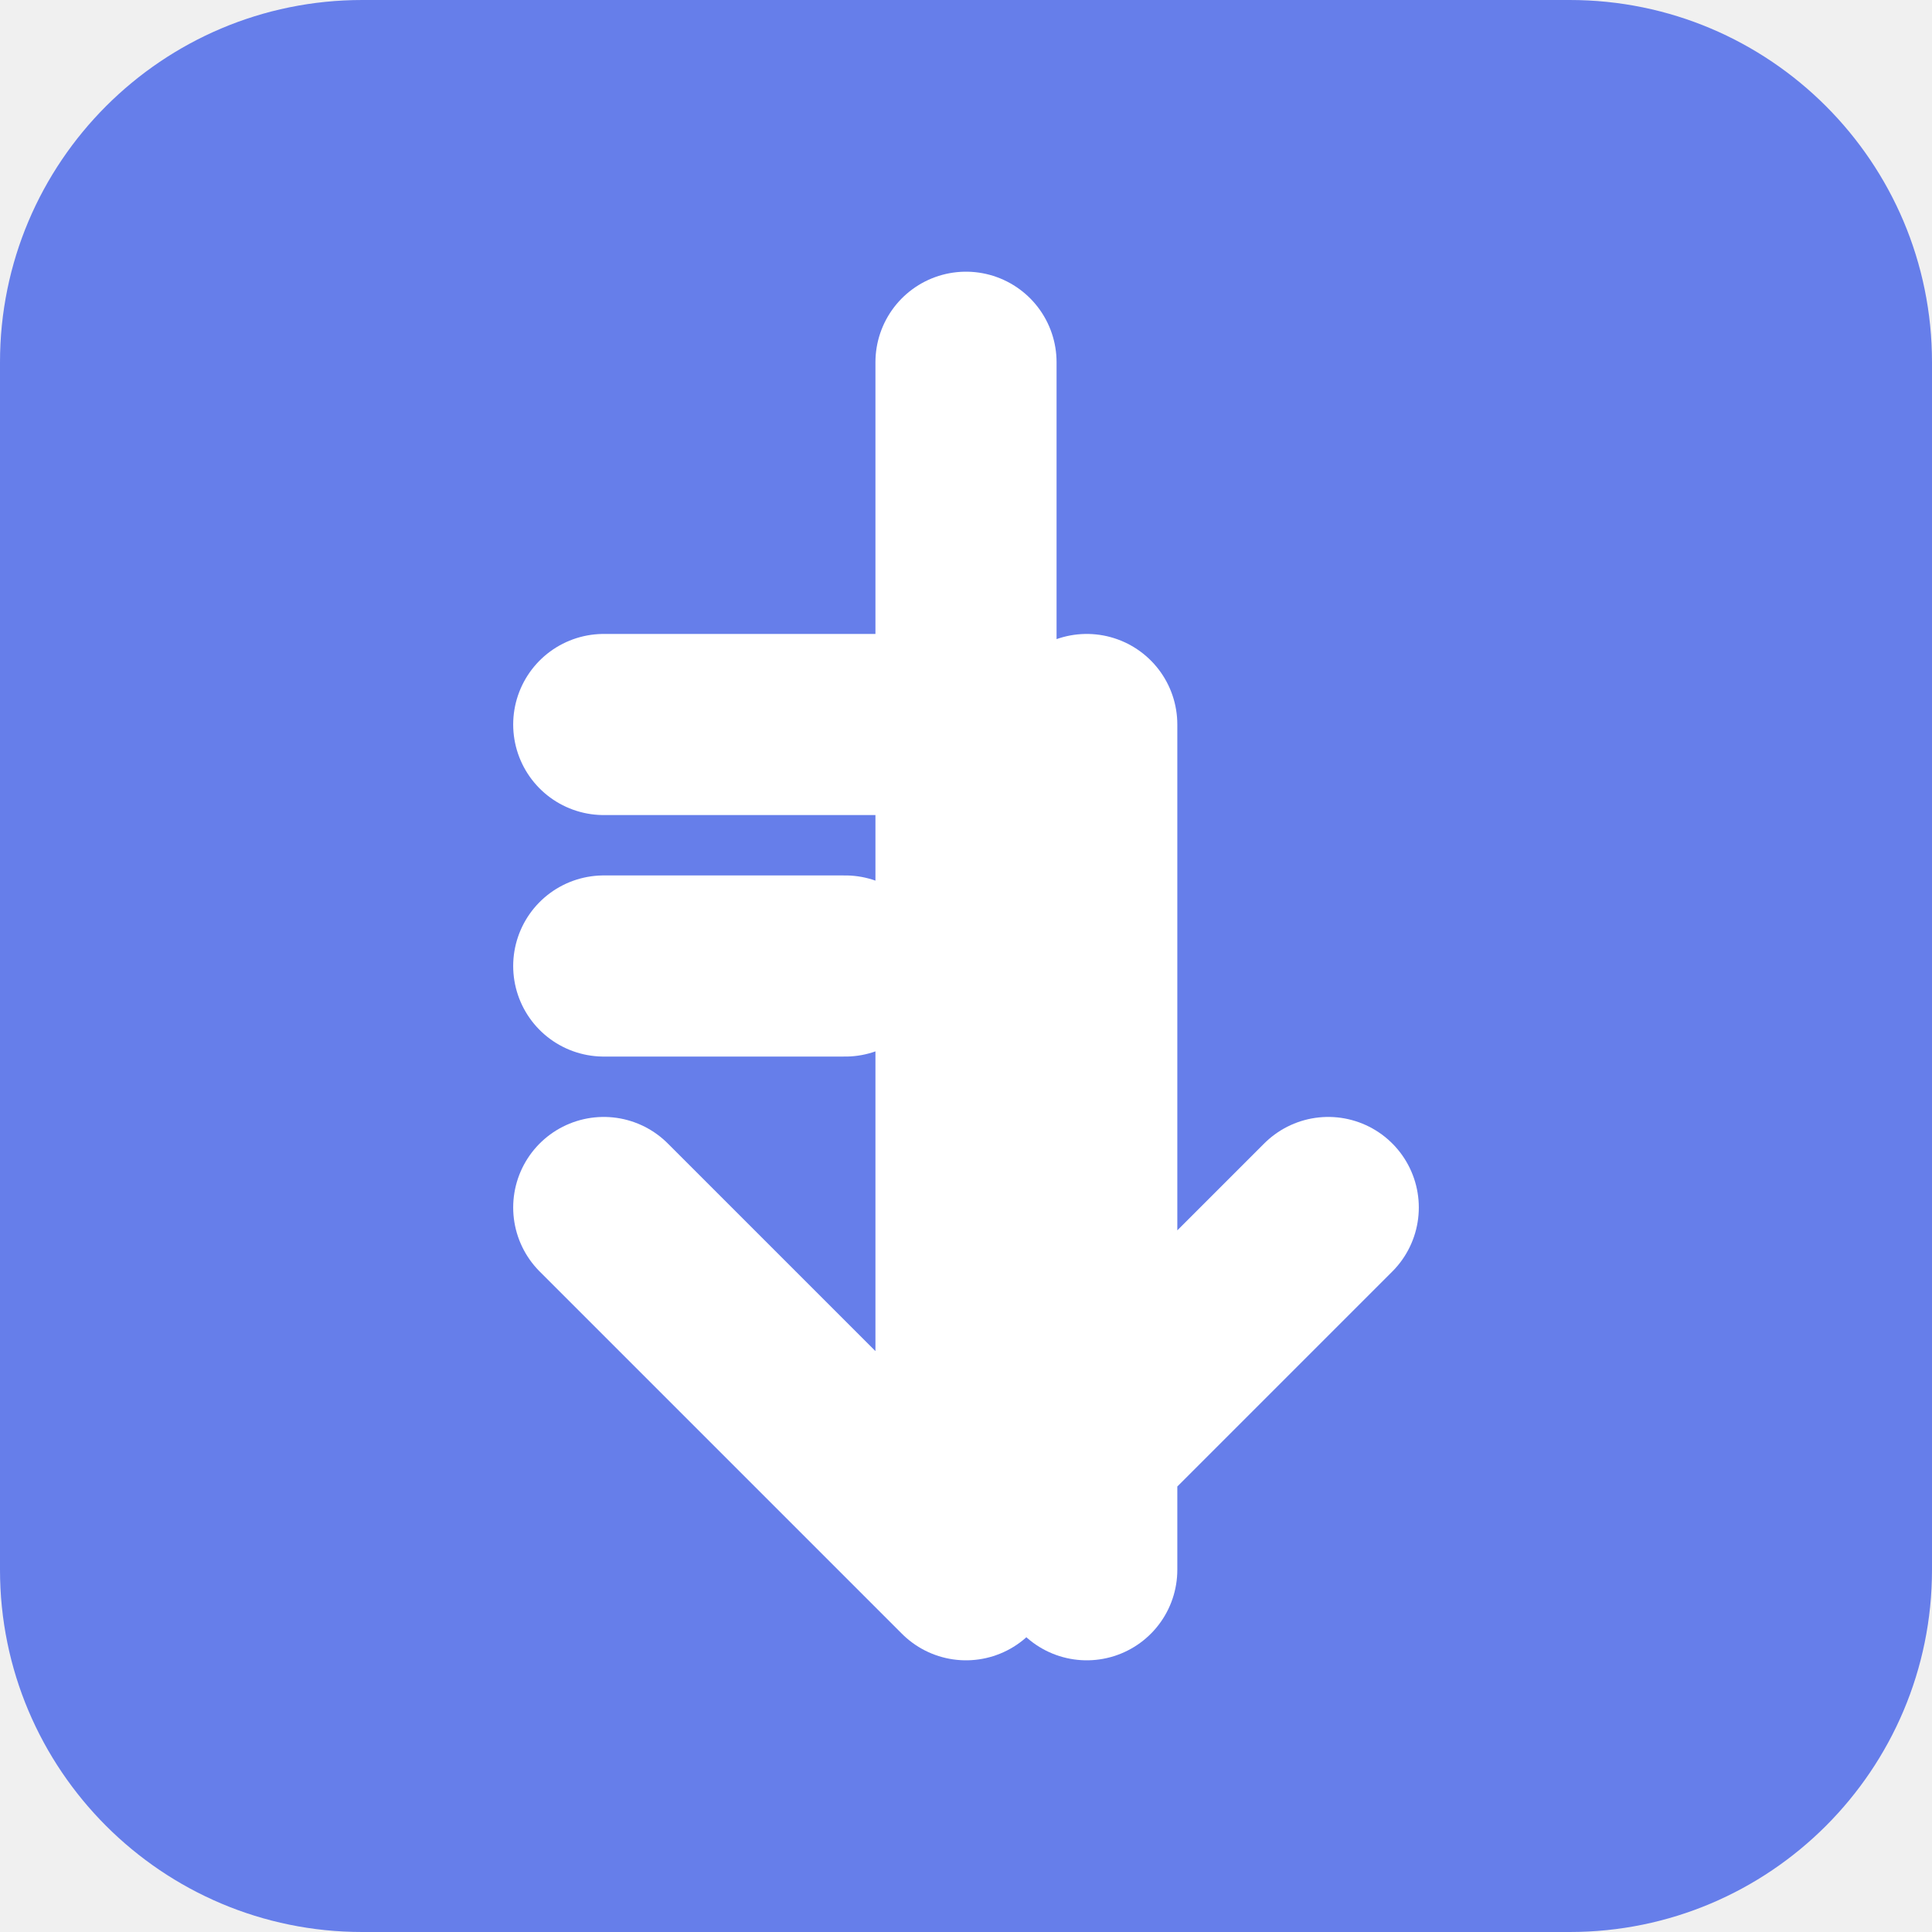
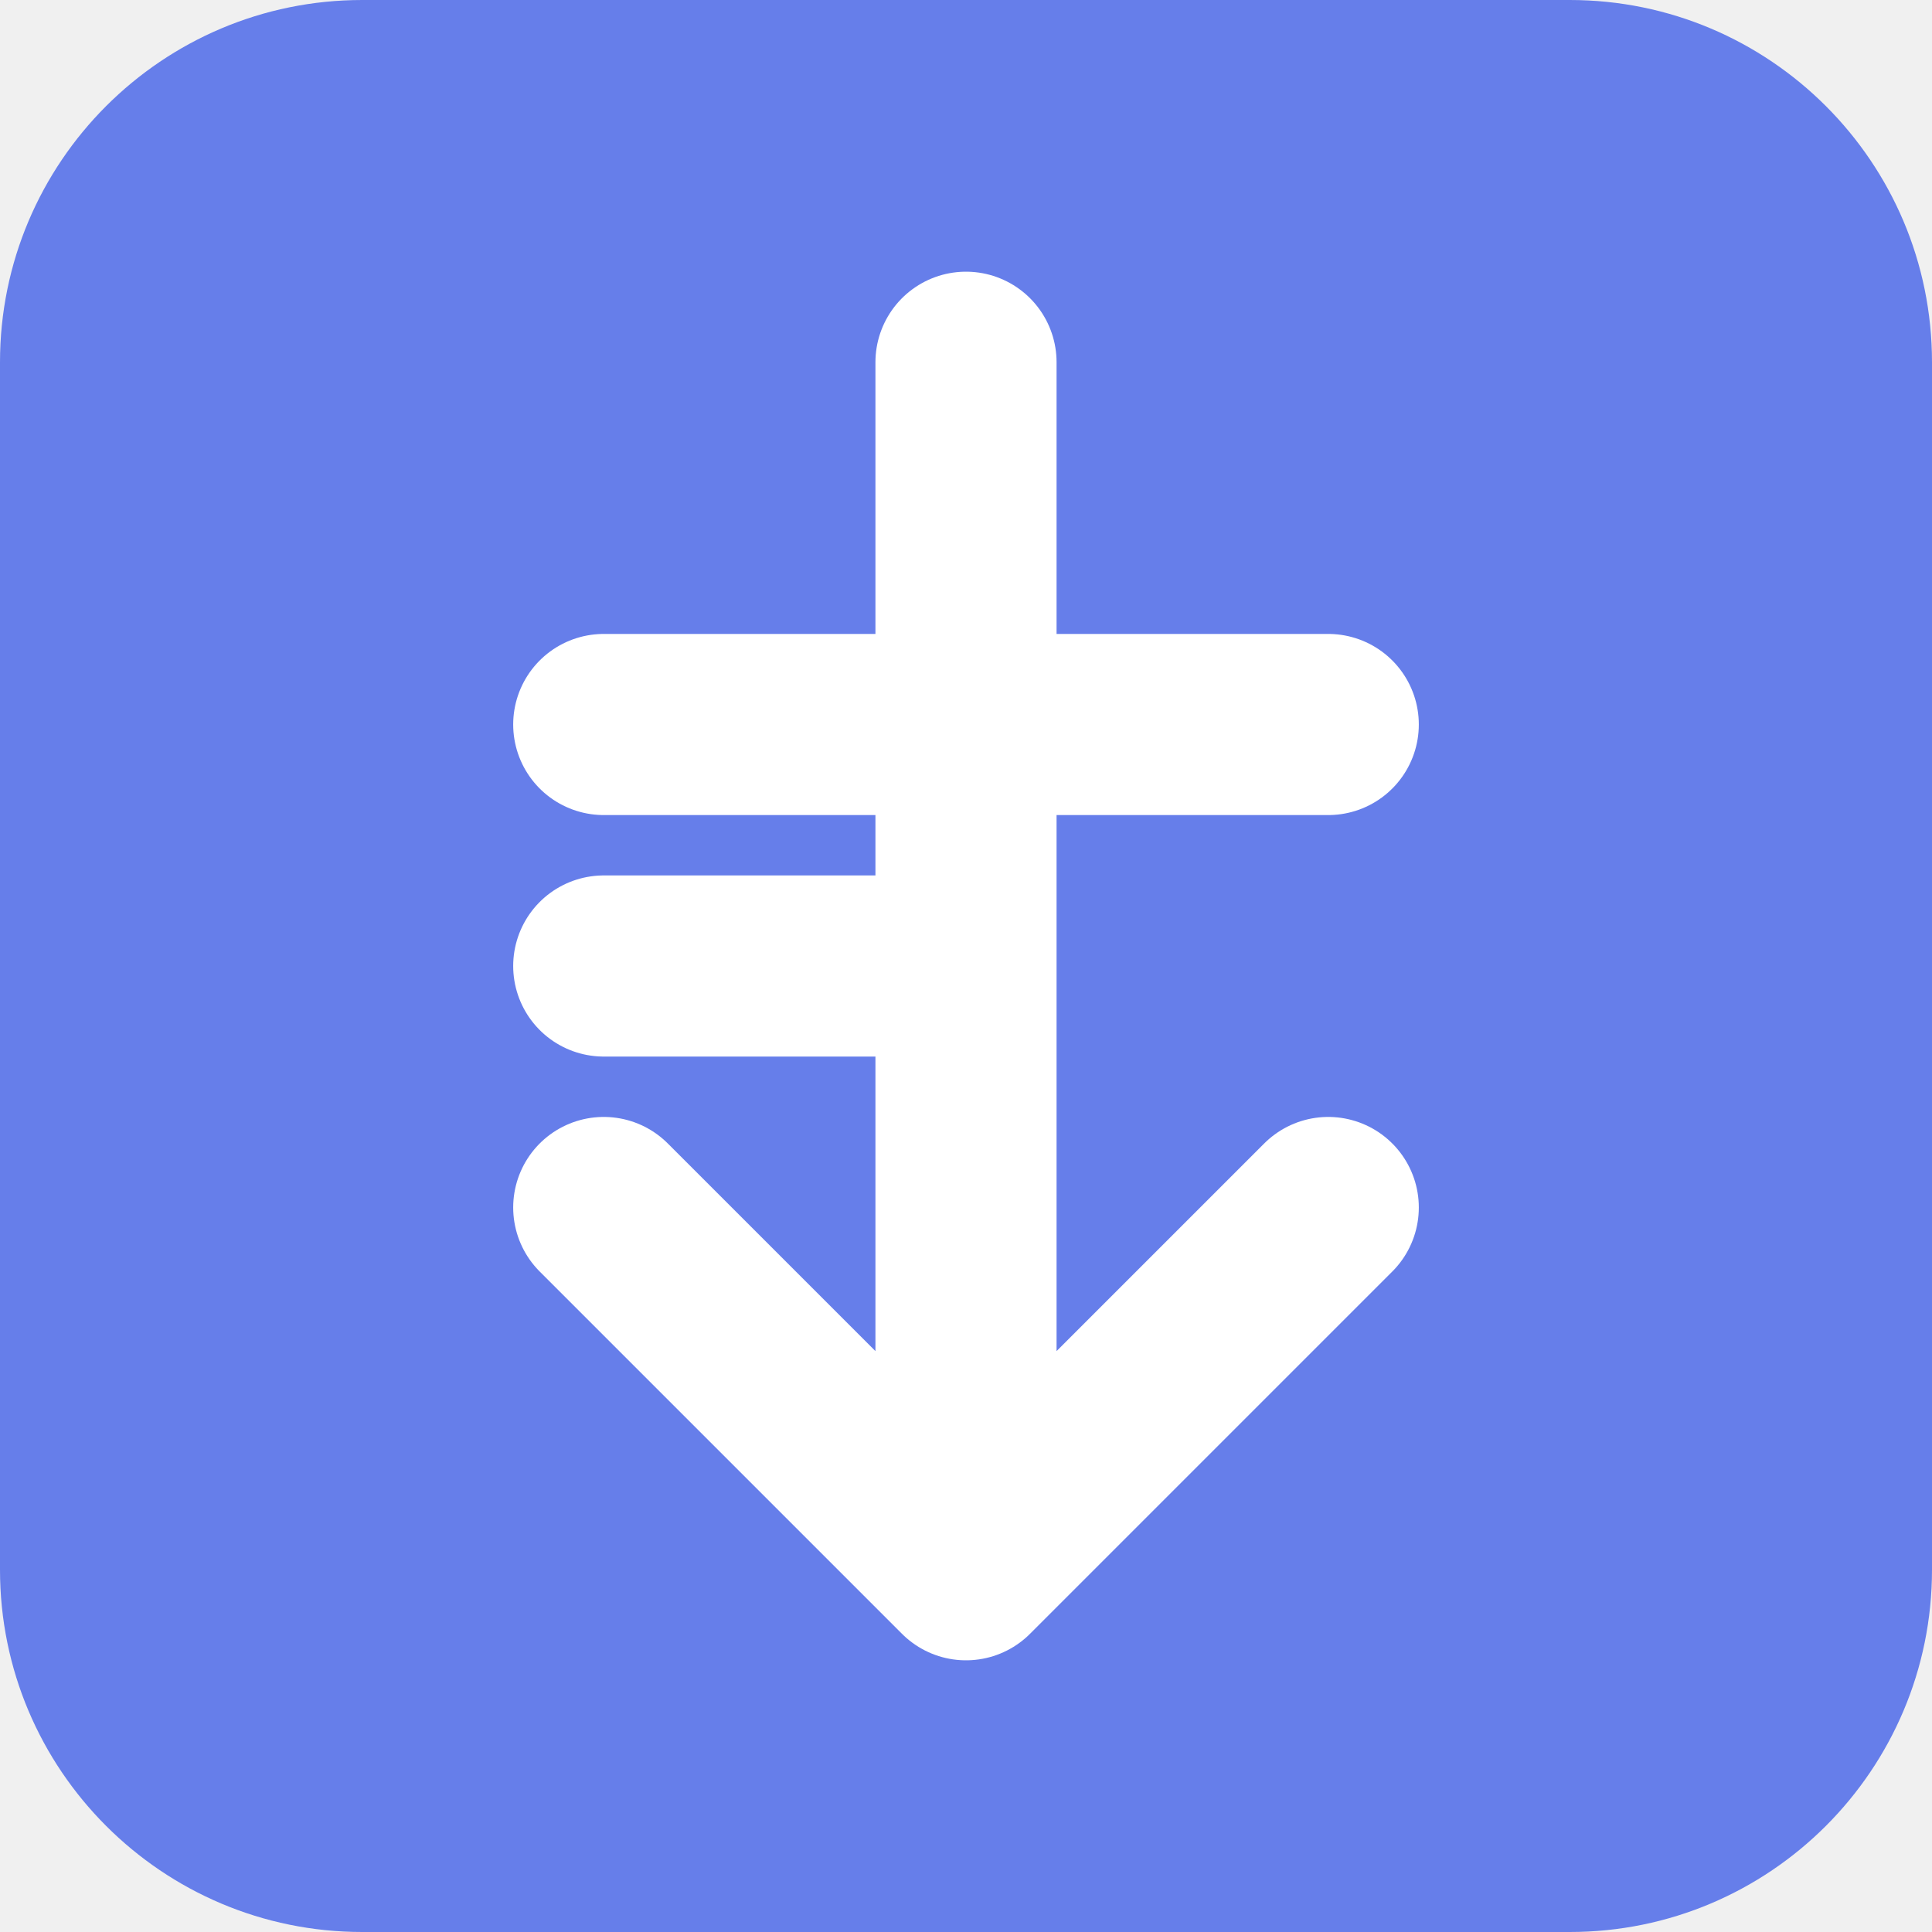
<svg xmlns="http://www.w3.org/2000/svg" width="16" height="16" viewBox="0 0 16 16">
  <rect width="16" height="16" rx="3" fill="#667eea" />
-   <path d="M8 3 L8 13 M5 10 L8 13 L11 10 M5 6 L8 6 M5 8 L7 8 M9 6 L9 13" stroke="white" stroke-width="1.5" fill="none" stroke-linecap="round" stroke-linejoin="round" />
+   <path d="M8 3 L8 13 M5 10 L8 13 L11 10 M8 6 L5 6 M8 8 L5 8 M8 6 L11 6" stroke="white" stroke-width="1.5" fill="none" stroke-linecap="round" stroke-linejoin="round" />
</svg>
